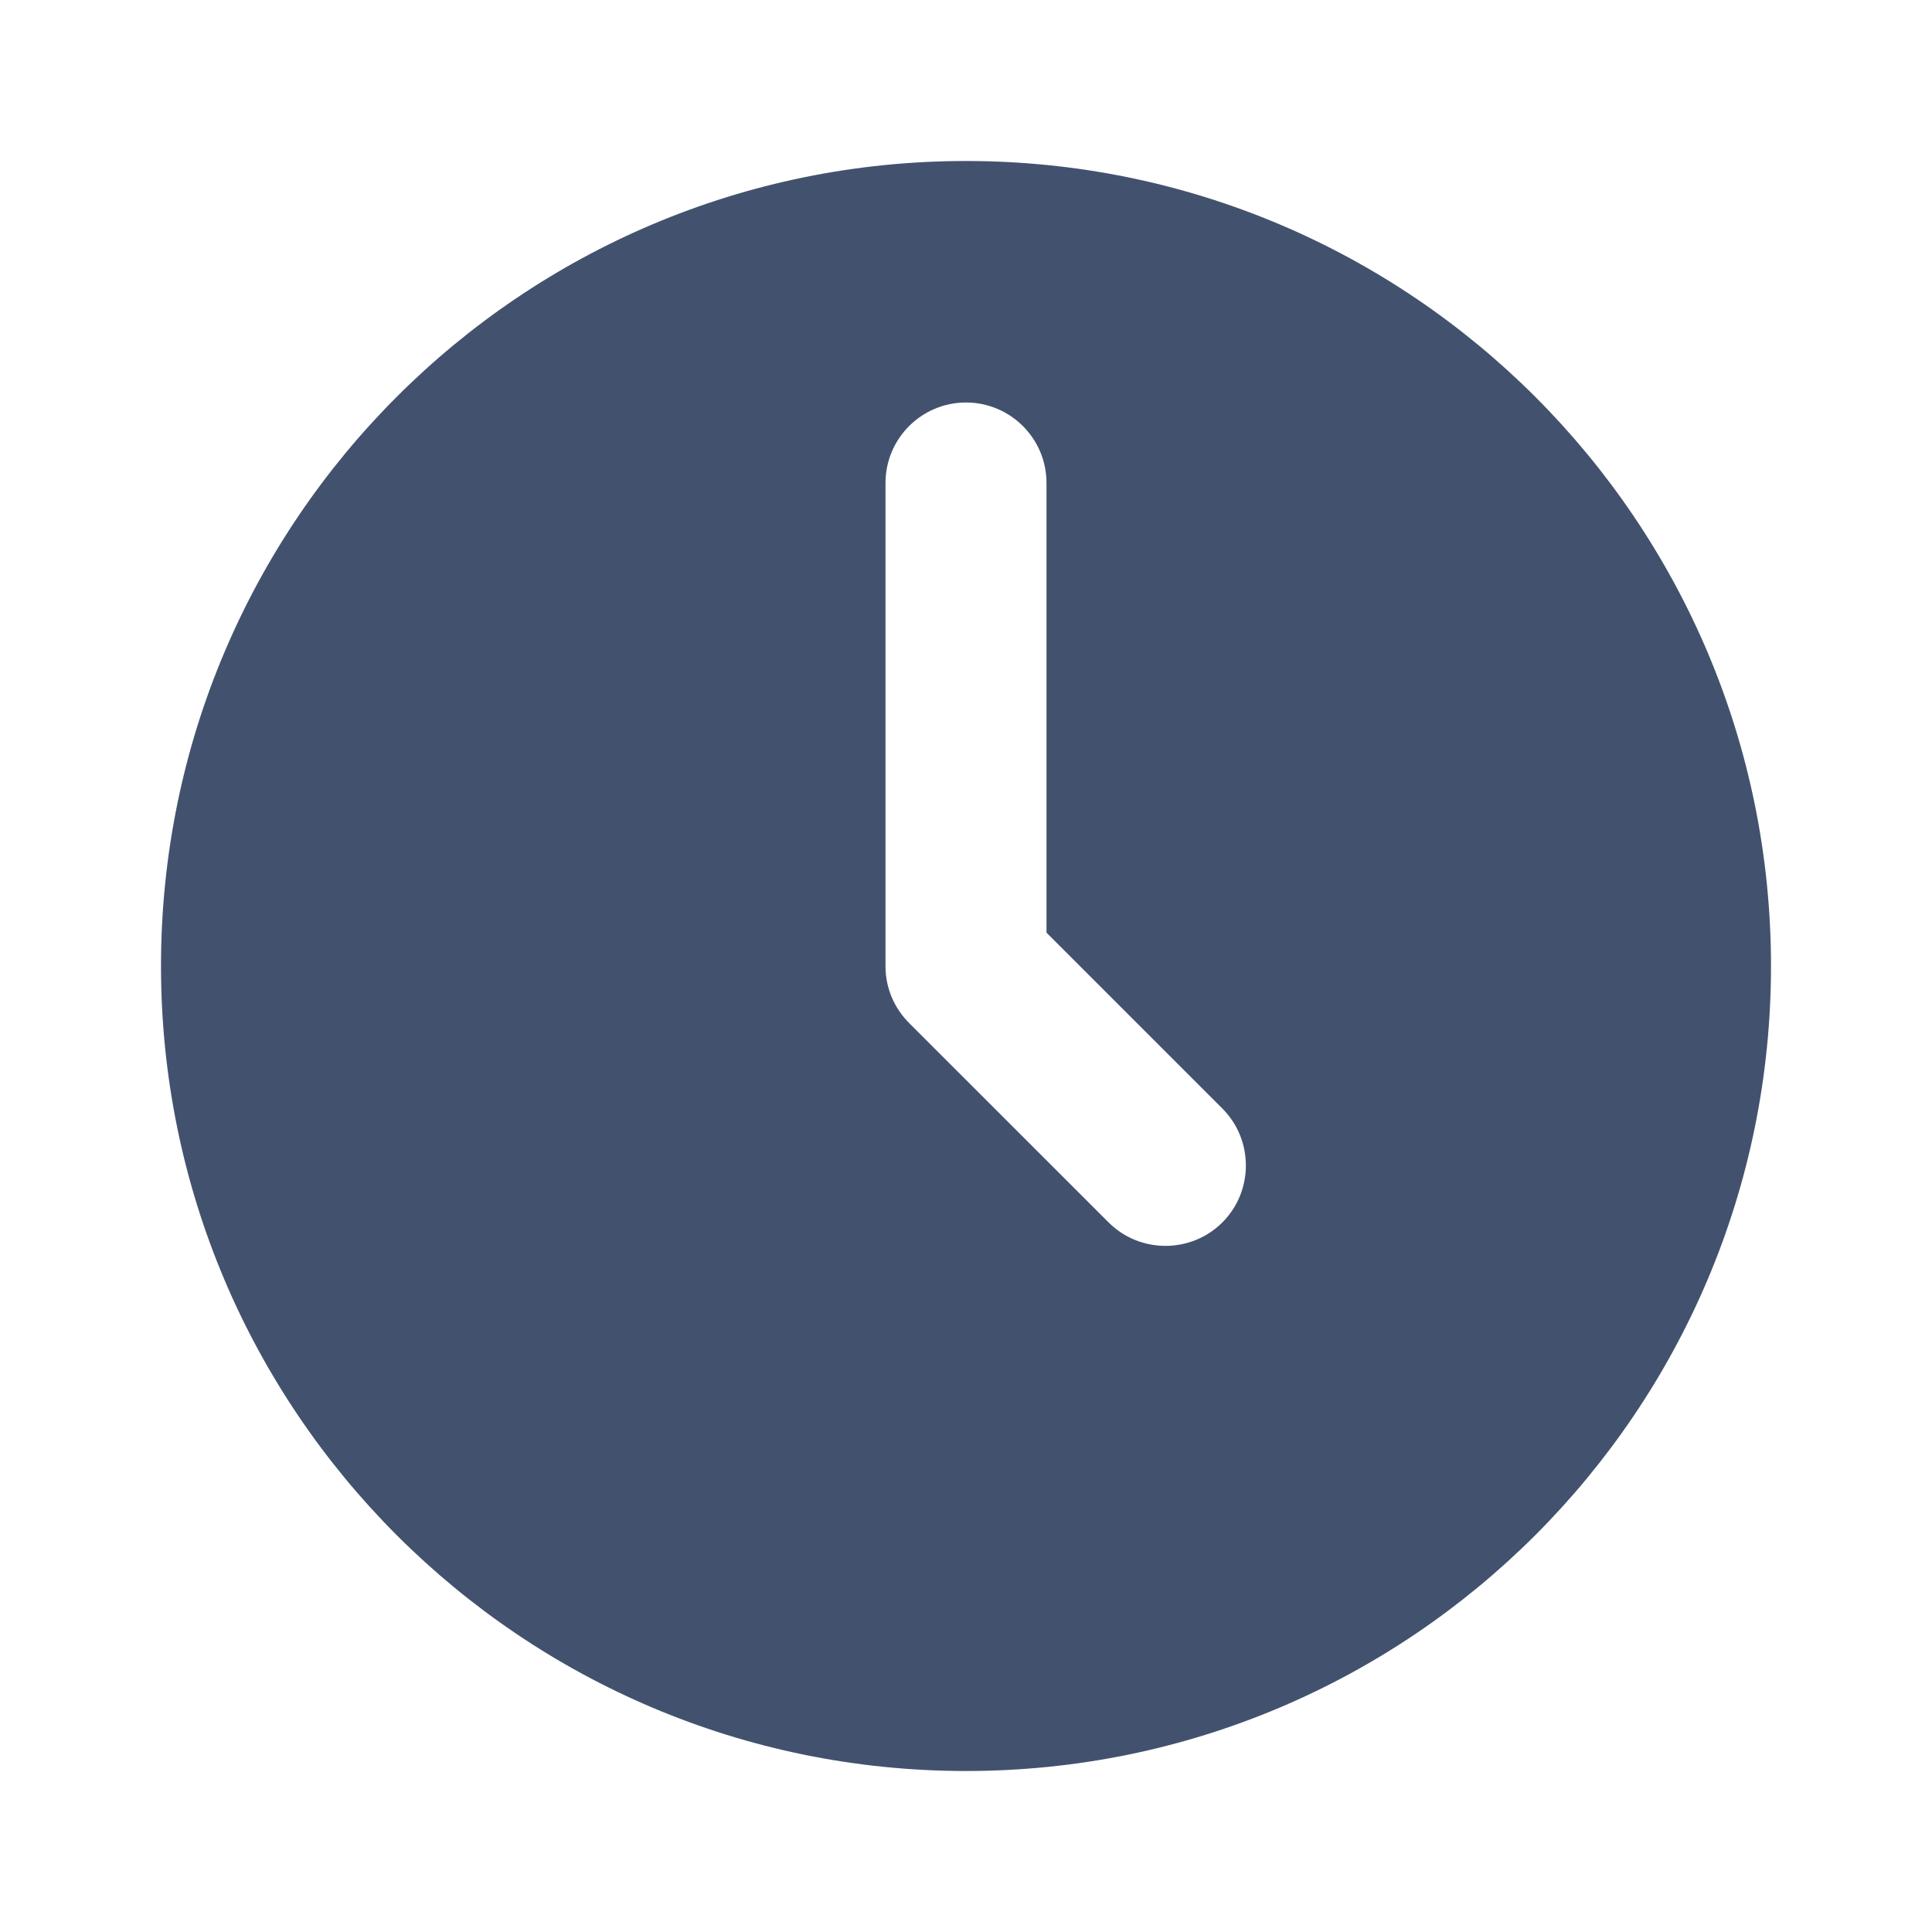
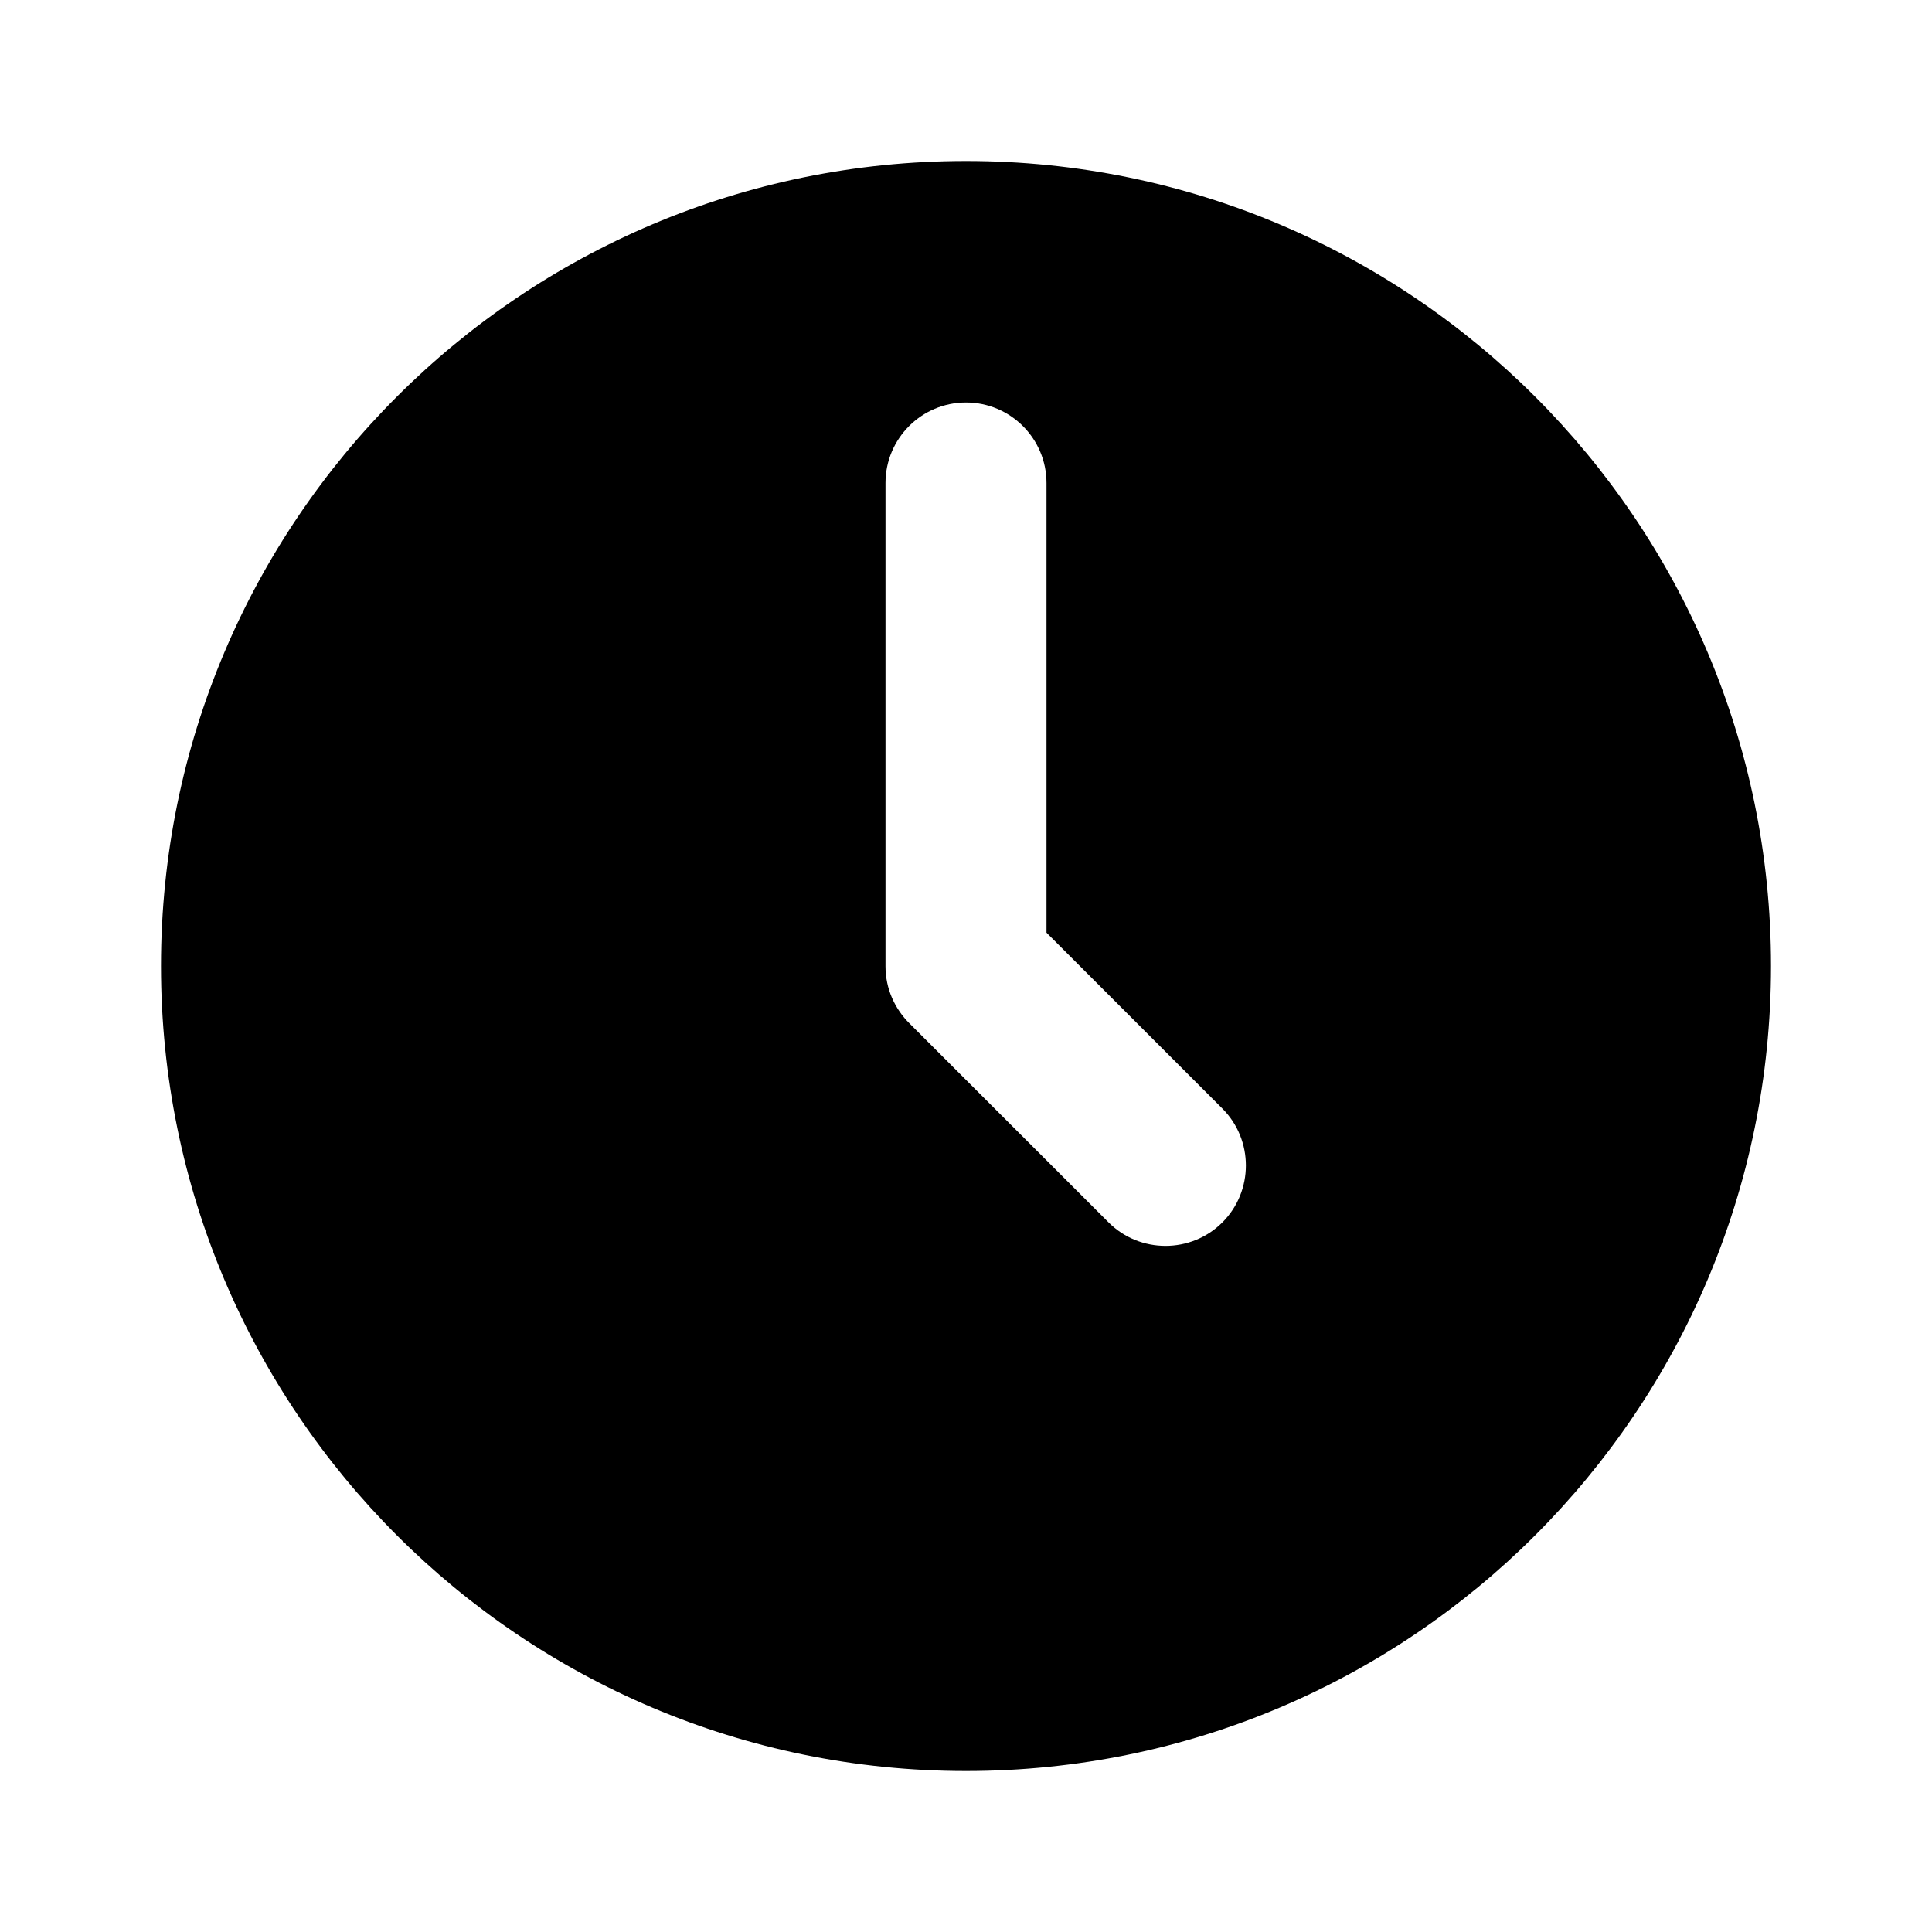
<svg xmlns="http://www.w3.org/2000/svg" width="24px" height="24px" viewBox="0 0 24 24" version="1.1">
  <defs />
  <g id="Global" stroke="none" stroke-width="1" fill="none" fill-rule="evenodd">
-     <g id="icons/recent" fill="#42526E">
+     <g id="icons/recent" fill="currentColor">
      <path d="M11,8.002 C11,8.003 11,8.004 11,8.004 L11,12.004 C11,12.283 11.116,12.534 11.301,12.716 L13.771,15.185 C14.16,15.574 14.796,15.574 15.185,15.185 C15.574,14.796 15.574,14.16 15.185,13.771 L13,11.586 L13,8.004 C13,8.004 13,8.003 13,8.002 C13,8.001 13,8.001 13,8 L13,6 C13,5.448 12.552,5 12,5 C11.448,5 11,5.448 11,6 L11,8 C11,8.001 11,8.001 11,8.002 Z M12,22 C6.477,22 2,17.523 2,12 C2,6.477 6.477,2 12,2 C17.523,2 22,6.477 22,12 C22,17.523 17.523,22 12,22 Z" id="Combined-Shape" />
    </g>
  </g>
</svg>
